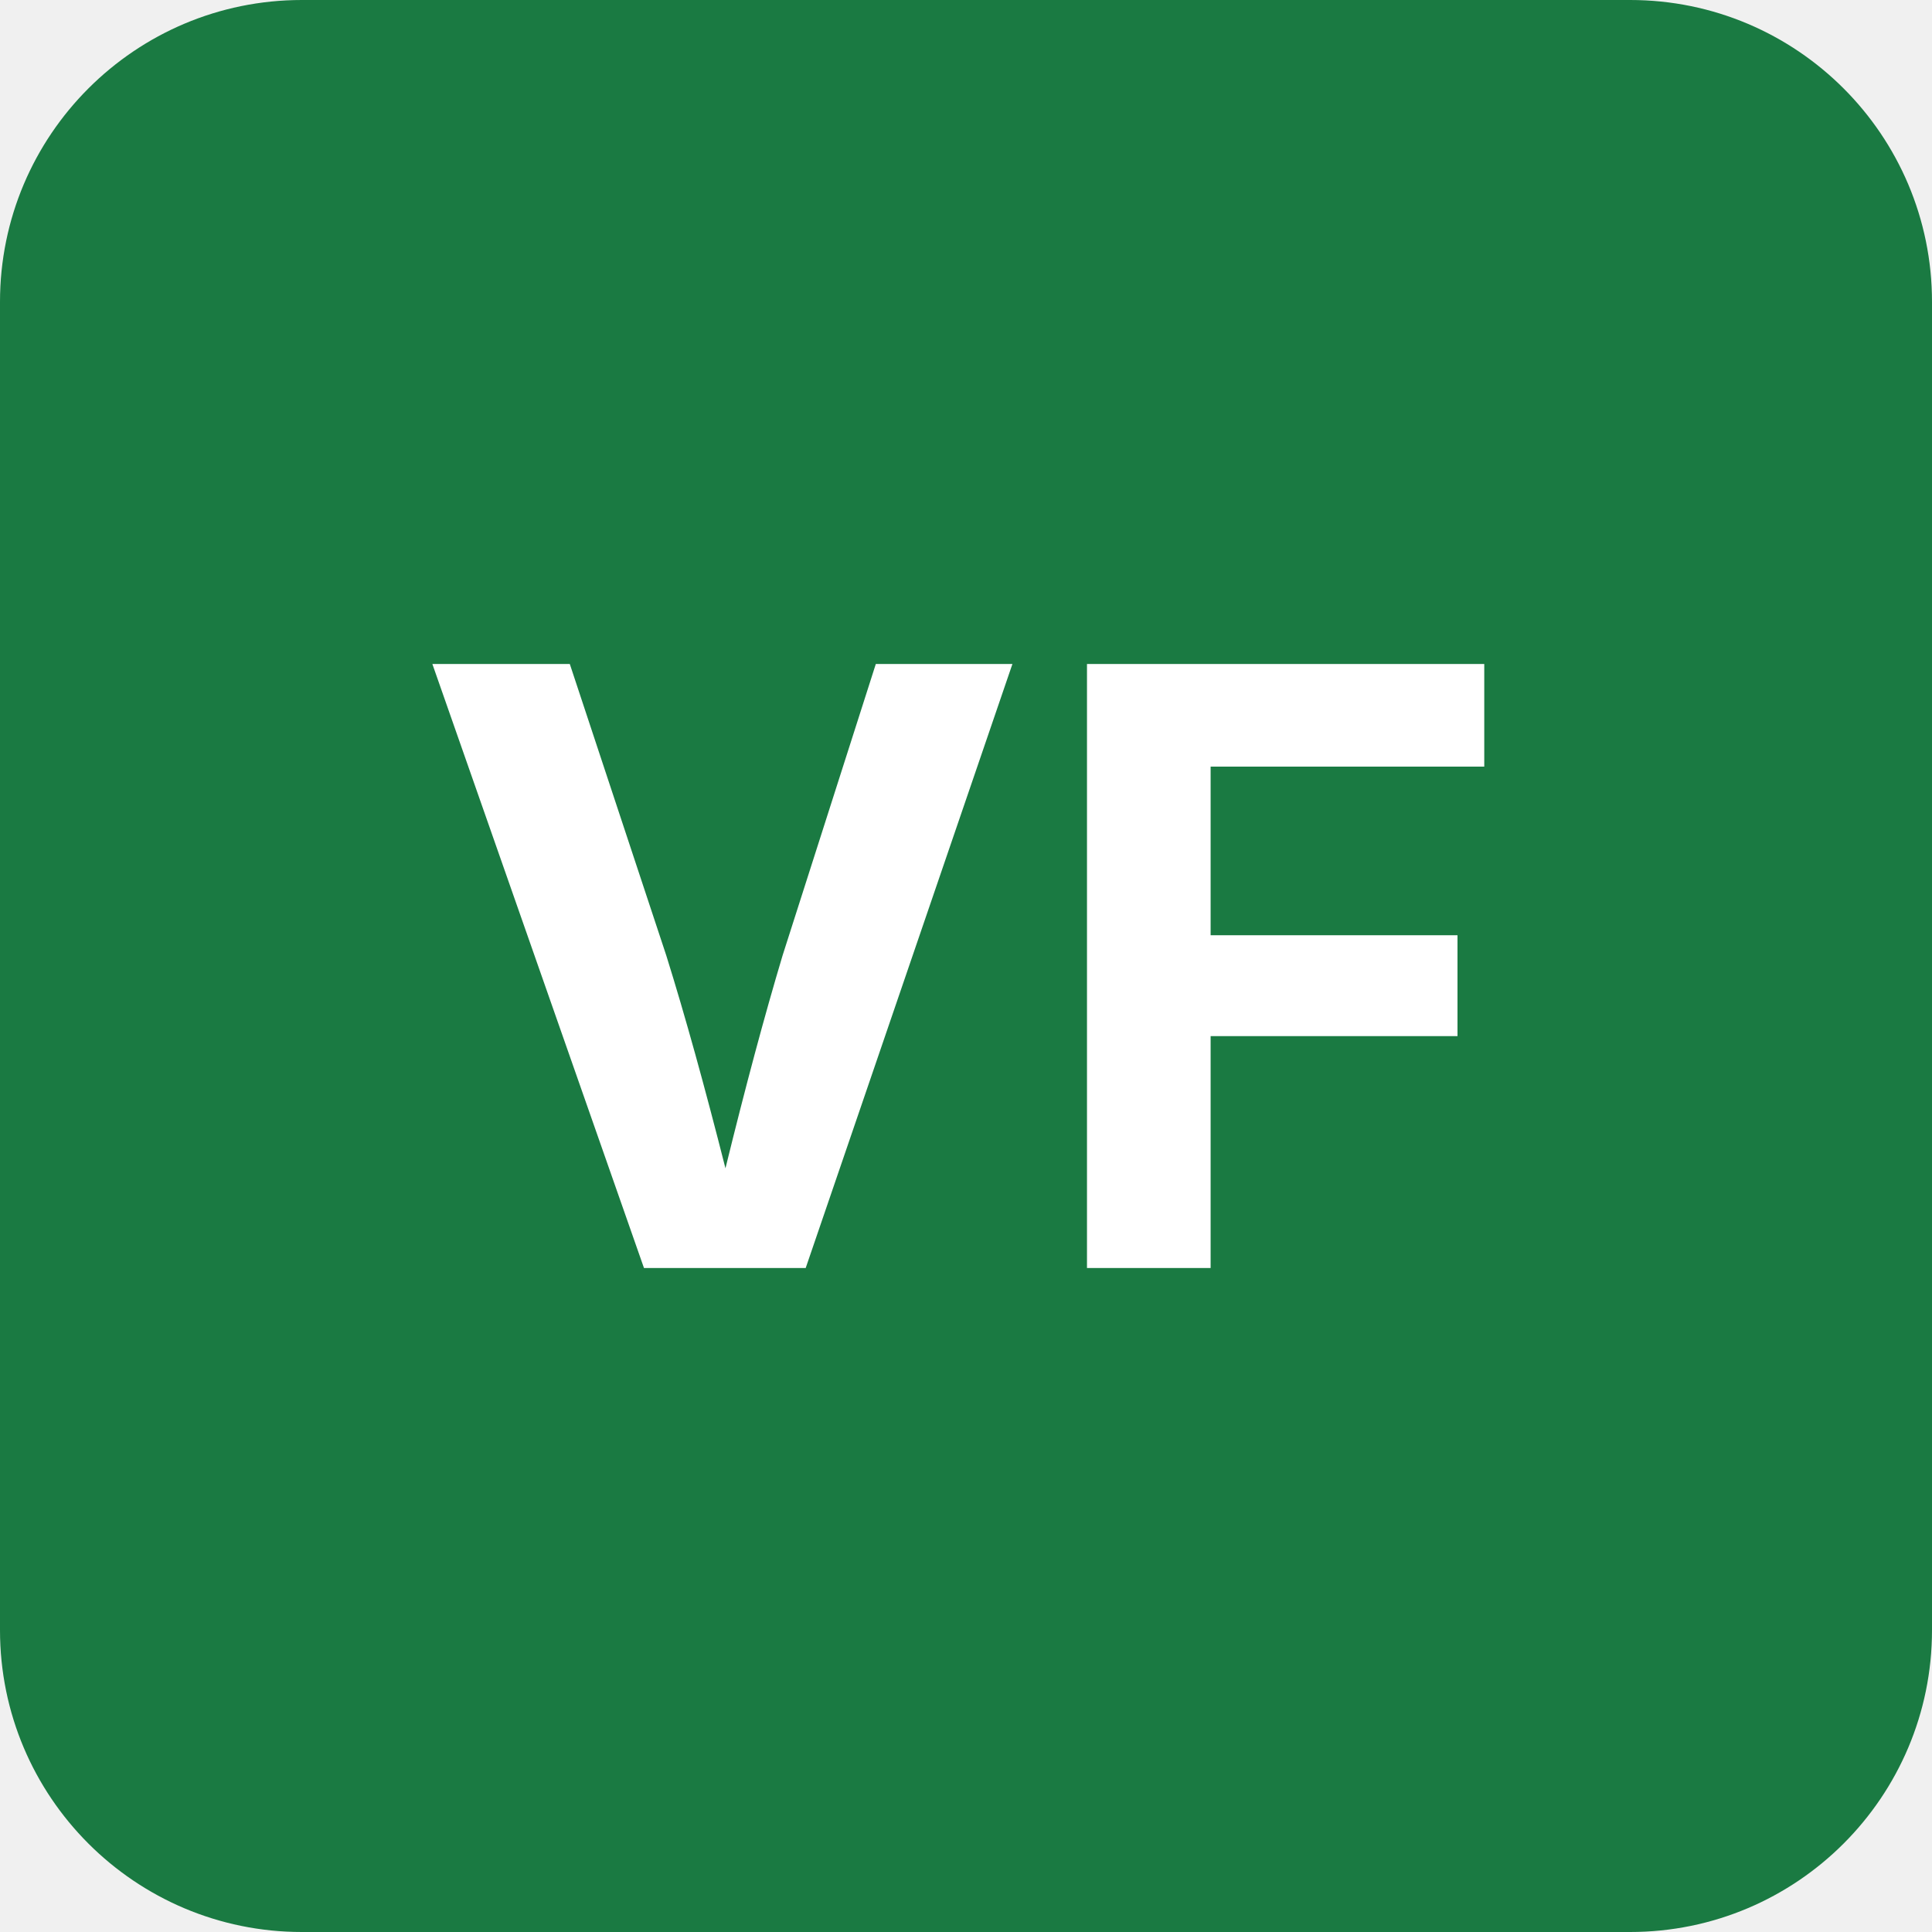
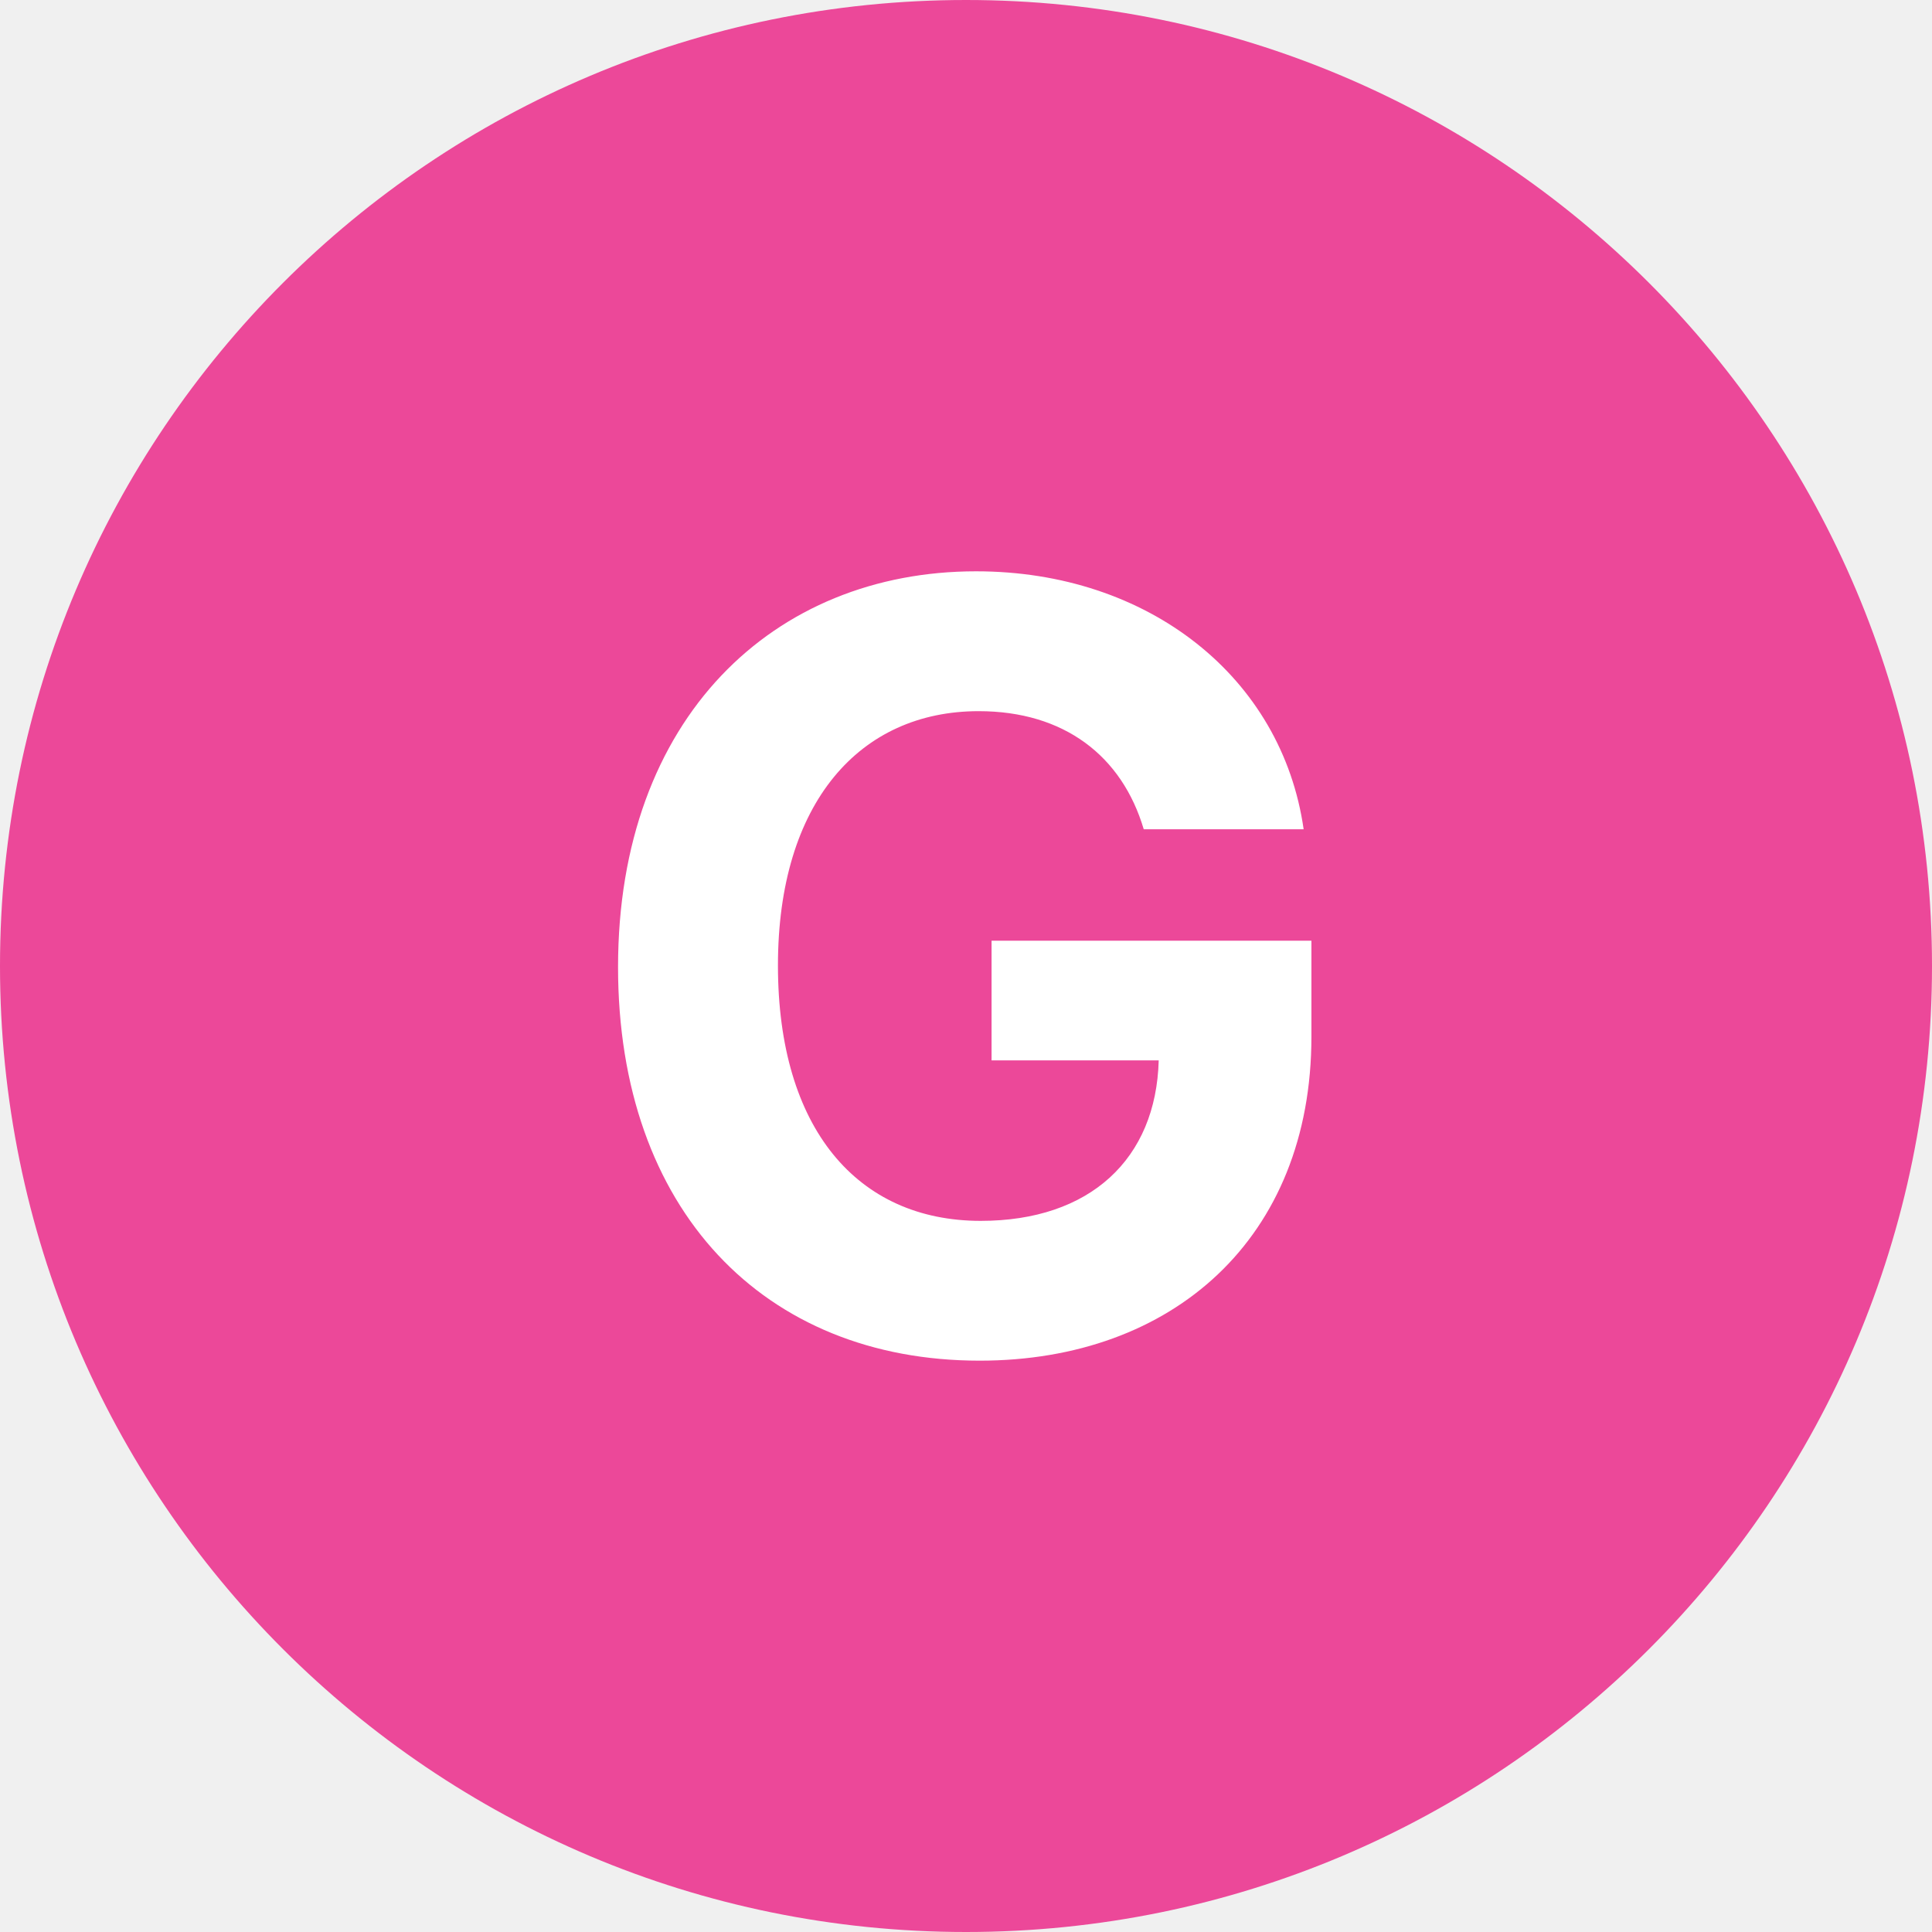
<svg xmlns="http://www.w3.org/2000/svg" viewBox="0 0 512 512" width="512" height="512">
-   <rect x="0" y="0" width="512" height="512" rx="80" ry="80" fill="#1a7a42" />
-   <text x="256" y="256" text-anchor="middle" dominant-baseline="central" font-family="system-ui, -apple-system, 'Segoe UI', sans-serif" font-size="220" font-weight="bold" fill="#ffffff">VF</text>
+   <circle cx="256" cy="256" r="256" fill="#ec4899" />
+   <text x="256" y="256" text-anchor="middle" dominant-baseline="central" font-family="system-ui, -apple-system, 'Segoe UI', sans-serif" font-size="280" font-weight="bold" fill="#ffffff">G</text>
</svg>
